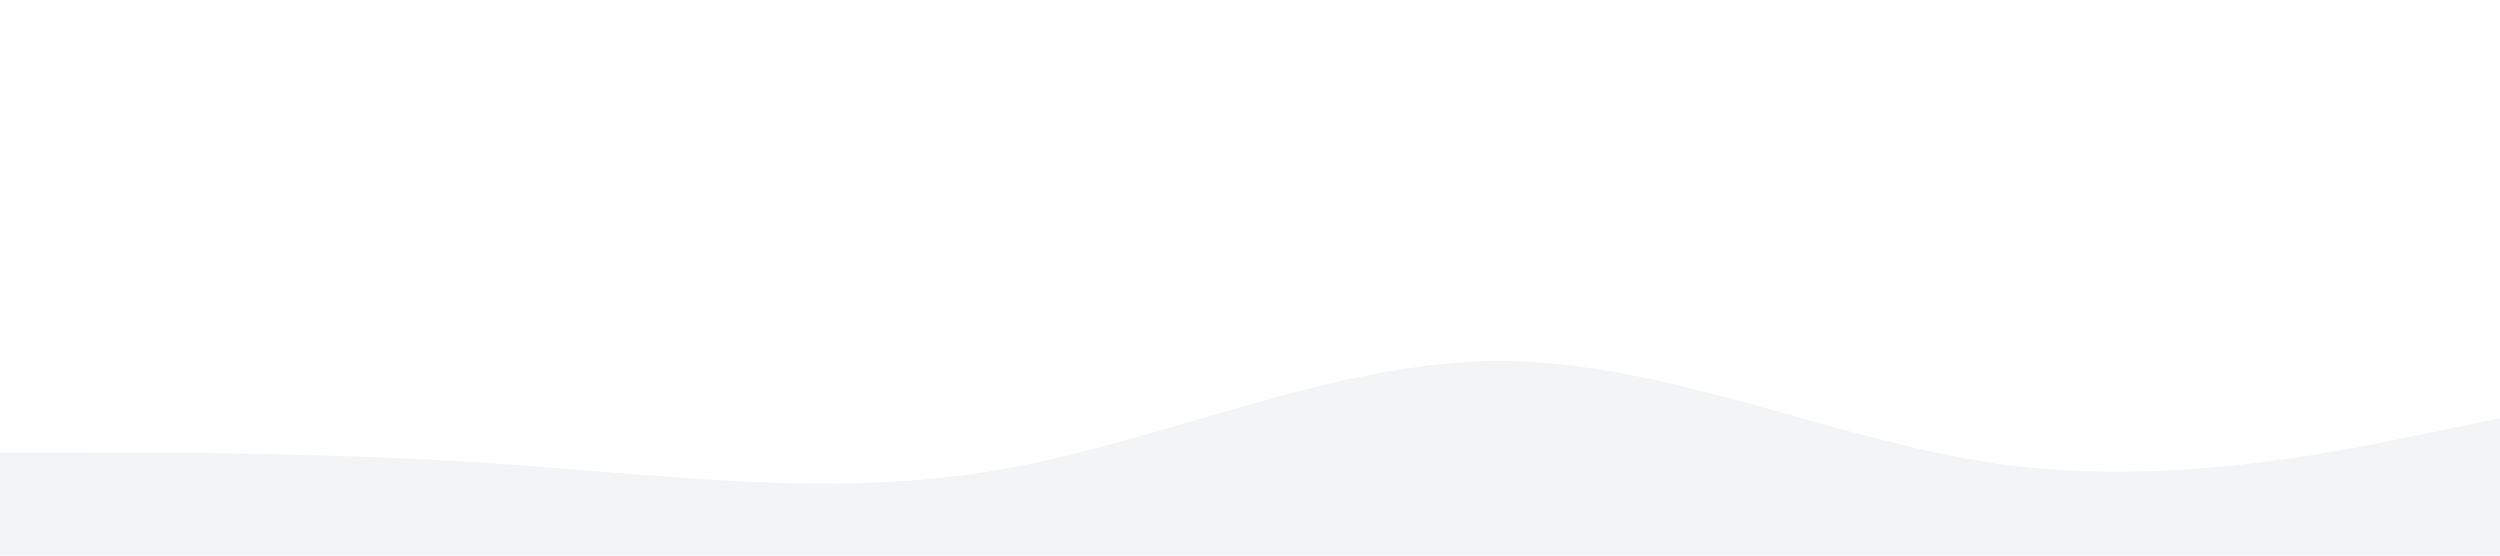
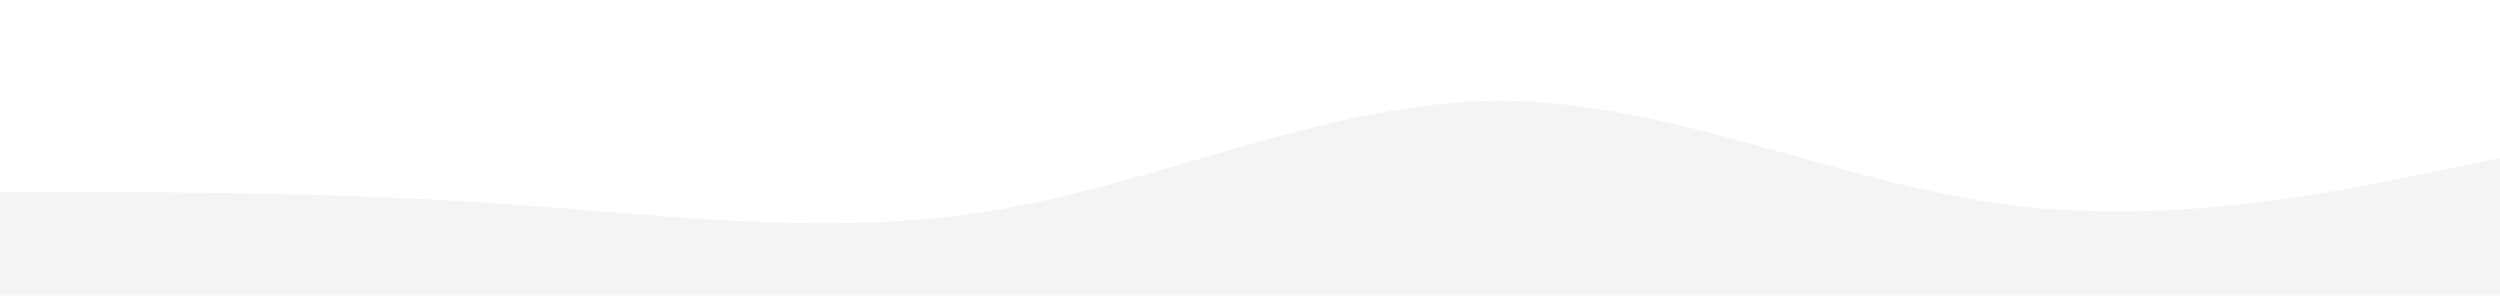
- <svg xmlns="http://www.w3.org/2000/svg" version="1.1" id="Layer_1" x="0px" y="0px" viewBox="0 0 1440 320" style="enable-background:new 0 0 1440 320;" xml:space="preserve">
+ <svg xmlns="http://www.w3.org/2000/svg" version="1.1" id="Layer_1" x="0px" y="0px" viewBox="0 0 1440 170.1" style="enable-background:new 0 0 1440 170.1;" xml:space="preserve">
  <style type="text/css">
	.st0{fill:#F3F4F5;}
</style>
-   <path class="st0" d="M0,260.6h48c48,0,144,0,240,6.6c96,6.4,192,20,288,3.3c96-16.7,192-62.5,288-62.6c96,0.2,192,45.9,288,59.4  c96,13.2,192-6.6,240-16.5l48-9.9V320h-48c-48,0-144,0-240,0s-192,0-288,0s-192,0-288,0s-192,0-288,0s-192,0-240,0H0V260.6z" />
+   <path class="st0" d="M0,110.7h48c48,0,144,0,240,6.6c96,6.4,192,20,288,3.3S768,58.2,864,58c96,0.2,192,45.9,288,59.4  c96,13.2,192-6.6,240-16.5l48-9.9v79.2h-48c-48,0-144,0-240,0s-192,0-288,0s-192,0-288,0s-192,0-288,0s-192,0-240,0H0V110.7z" />
</svg>
